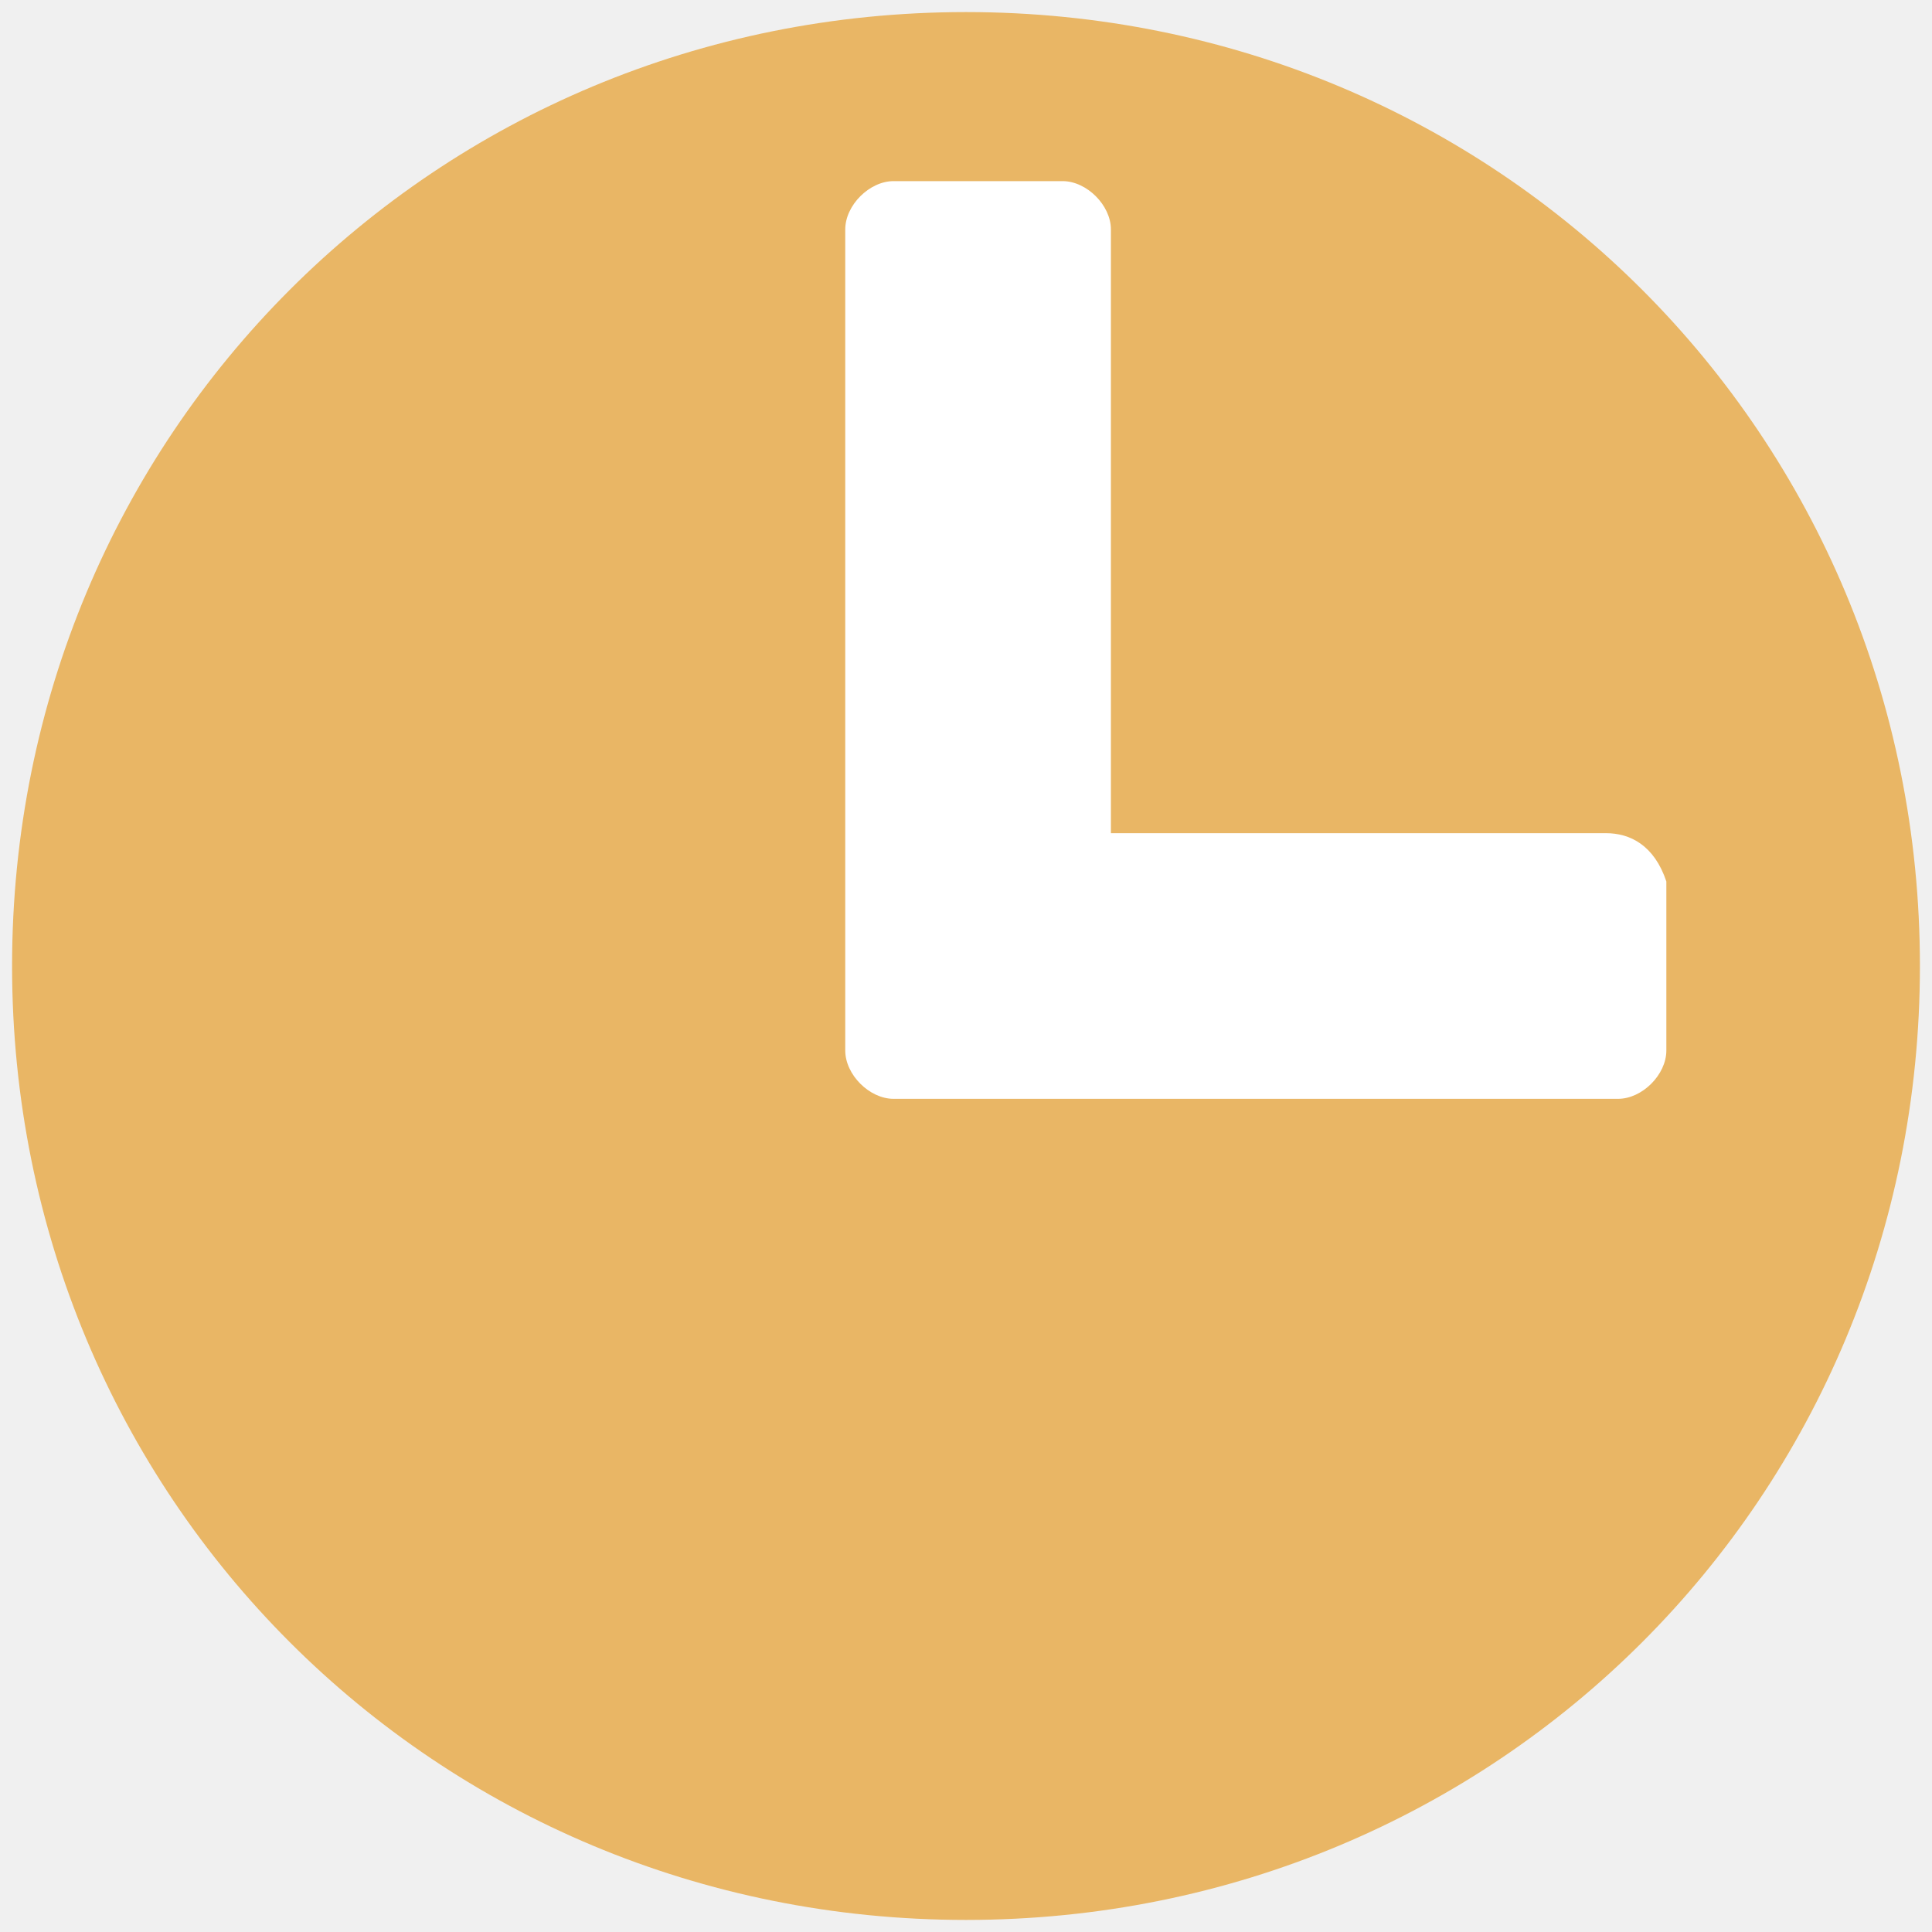
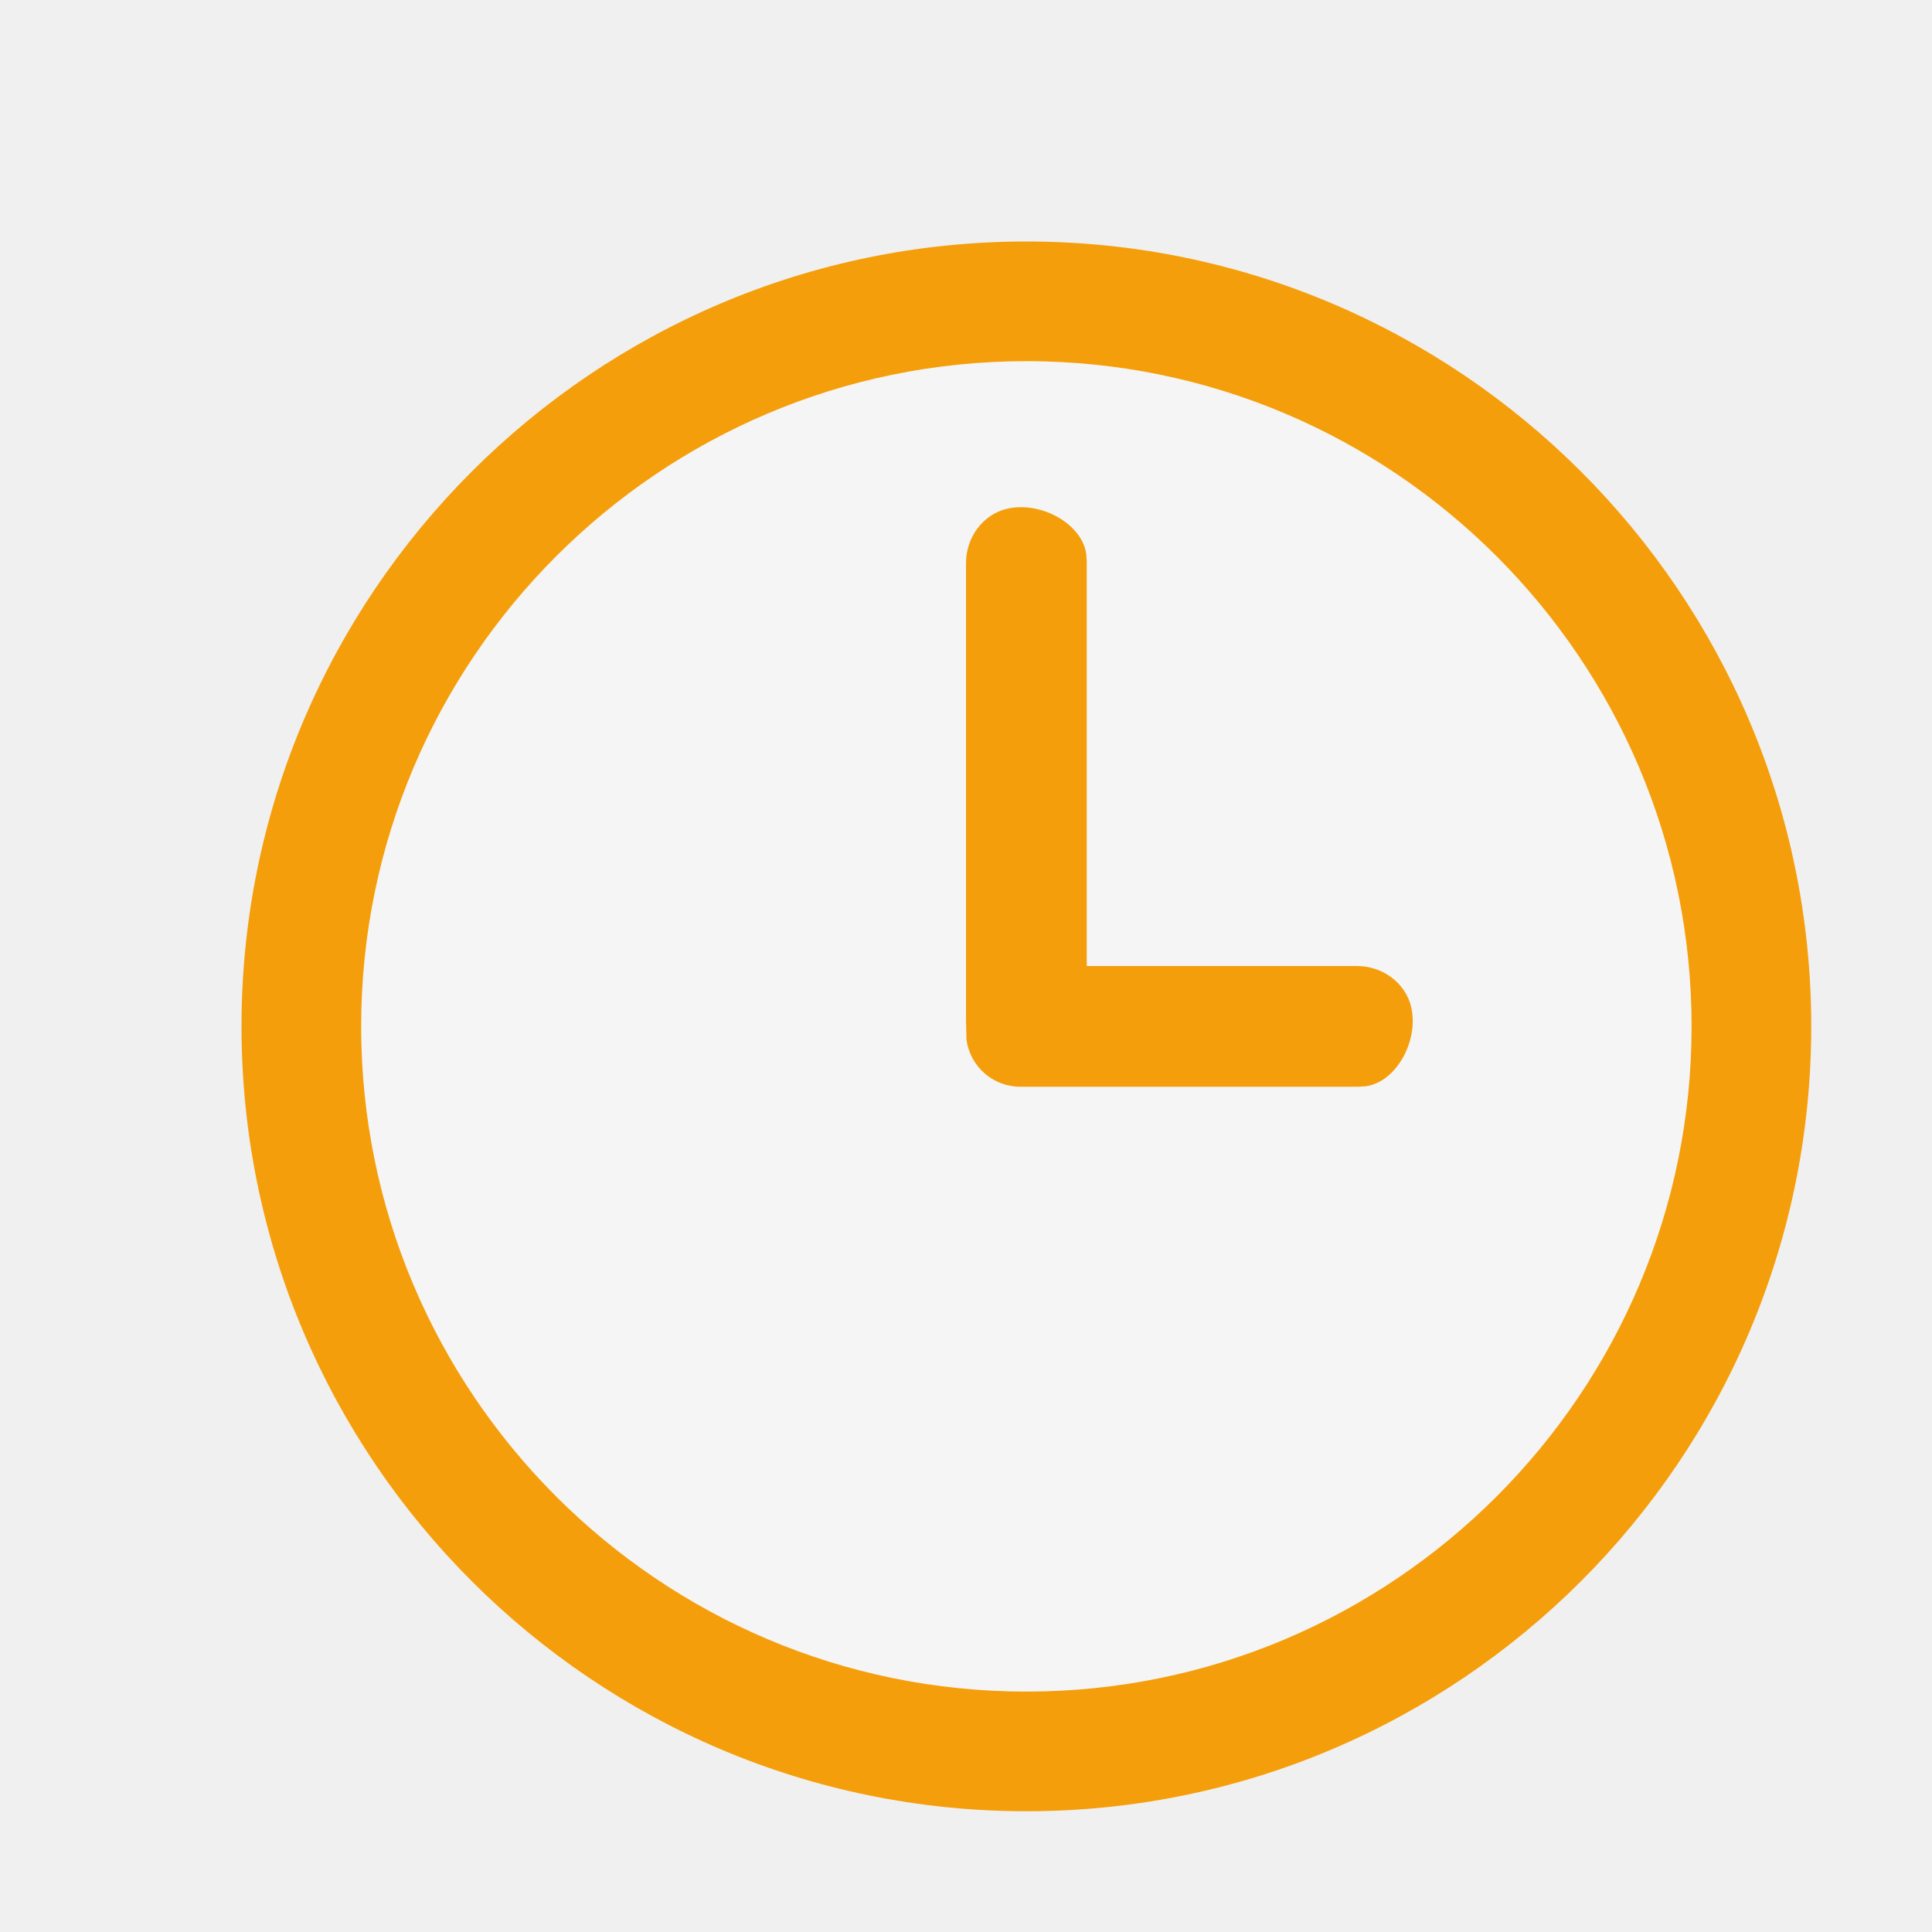
- <svg xmlns="http://www.w3.org/2000/svg" version="1.1" id="Layer_1" x="0px" y="0px" viewBox="-289 412.9 16 16" style="enable-background:new -289 412.9 16 16;" xml:space="preserve">
-   <style type="text/css">
- 	.st0{fill:#E9B665;}
- 	.st1{fill:#FFFFFF;}
- </style>
+ <svg xmlns="http://www.w3.org/2000/svg" version="1.1" id="Layer_1" x="0px" y="0px" width="16px" height="16px" viewBox="0 0 16 16" enable-background="new 0 0 16 16" xml:space="preserve">
  <g id="icon">
-     <path class="st0" d="M-281,413c-4.4,0-7.9,3.5-7.9,7.9c0,4.4,3.5,7.9,7.9,7.9s7.9-3.5,7.9-7.9C-273.1,416.5-276.6,413-281,413z" />
+     <circle cx="8.5" cy="8.5" r="6" fill="#F5F5F5" />
+     <path d="M8.5,15c-3.584,0,-6.5,-2.916,-6.5,-6.5s2.916,-6.5,6.5,-6.5s6.5,2.916,6.5,6.5S12.084,15,8.5,15zM8.5,2.991c-3.038,0,-5.509,2.471,-5.509,5.509S5.462,14.009,8.5,14.009S14.009,11.538,14.009,8.5S11.538,2.991,8.5,2.991z" fill="#F59E0B" />
+     <path d="M8,4.663c0,-0.208,0.135,-0.4,0.337,-0.449c0.276,-0.067,0.624,0.12,0.659,0.375L9,4.65V8l2.237,0c0.208,0,0.4,0.135,0.449,0.337c0.067,0.276,-0.12,0.624,-0.375,0.659L11.25,9h-2.8c-0.228,0,-0.416,-0.169,-0.446,-0.389L8,8.45L8,4.663z" fill="#F59E0B" />
  </g>
-   <path class="st1" d="M-275.7,419.8h-4.1v-5c0-0.2-0.2-0.4-0.4-0.4h-1.4c-0.2,0-0.4,0.2-0.4,0.4v5.4v1.4v0c0,0.2,0.2,0.4,0.4,0.4h0  h1.4h4.6c0.2,0,0.4-0.2,0.4-0.4v-1.4C-275.3,419.9-275.5,419.8-275.7,419.8z" />
</svg>
